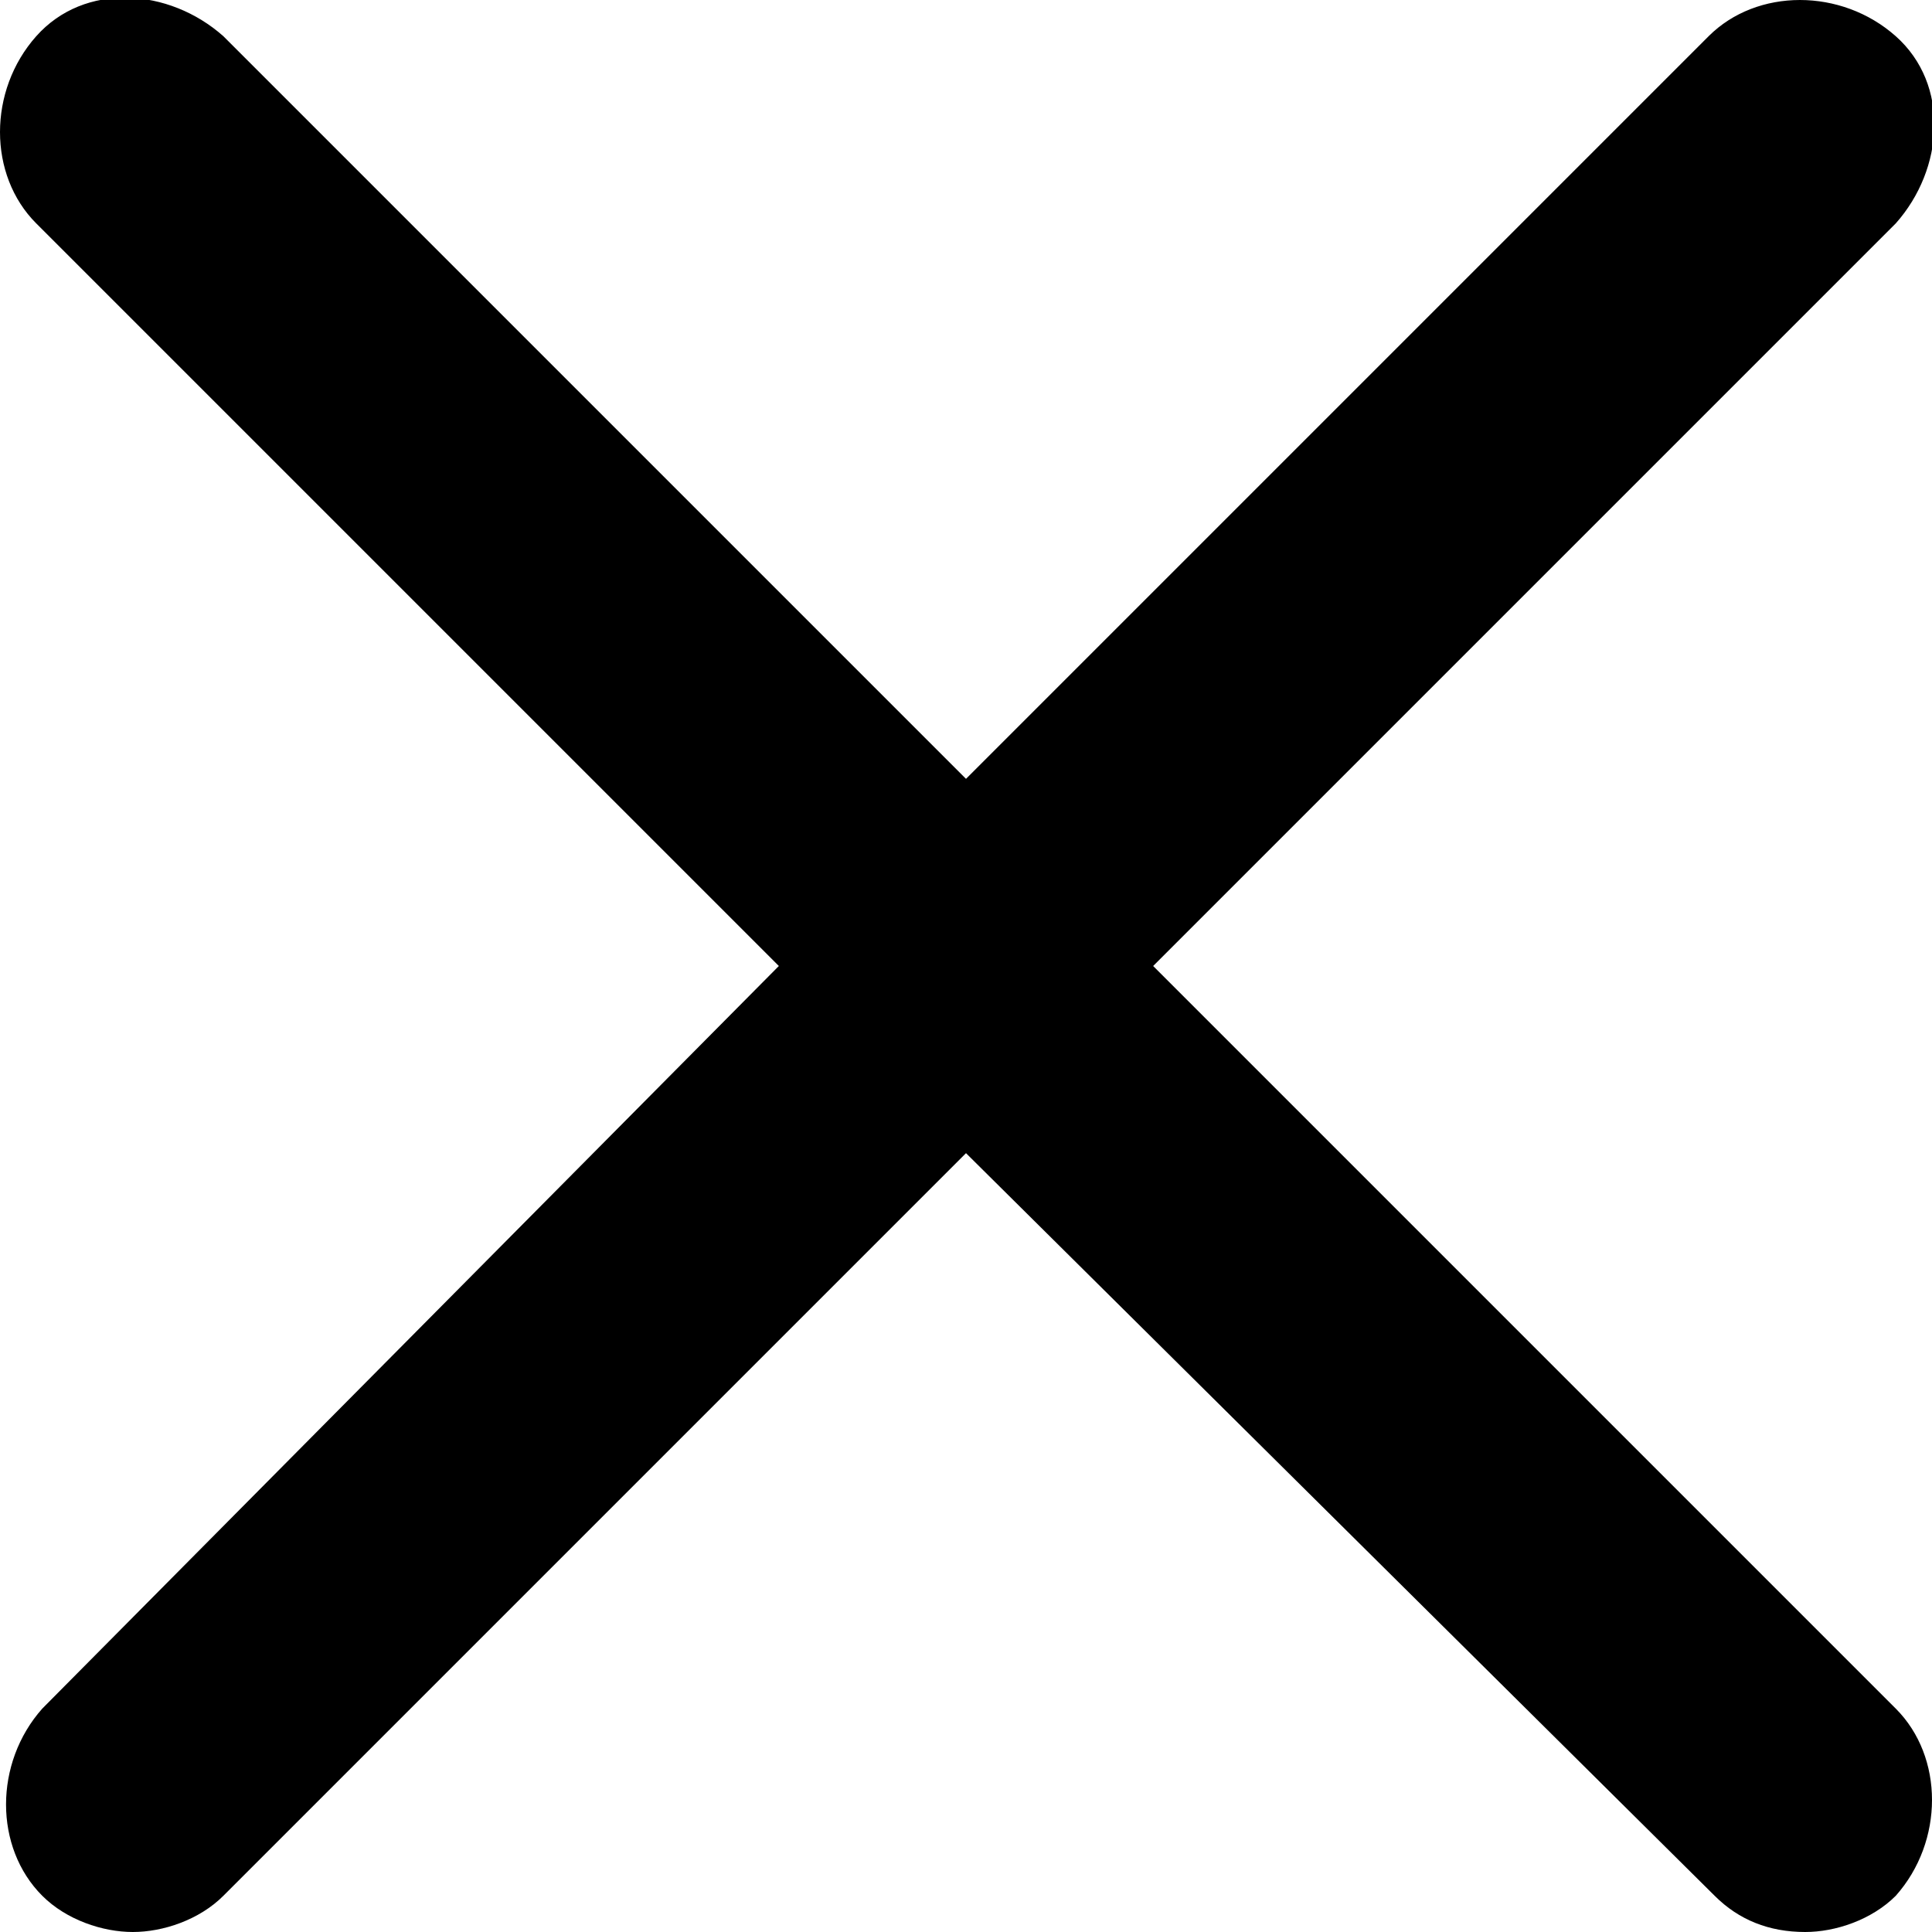
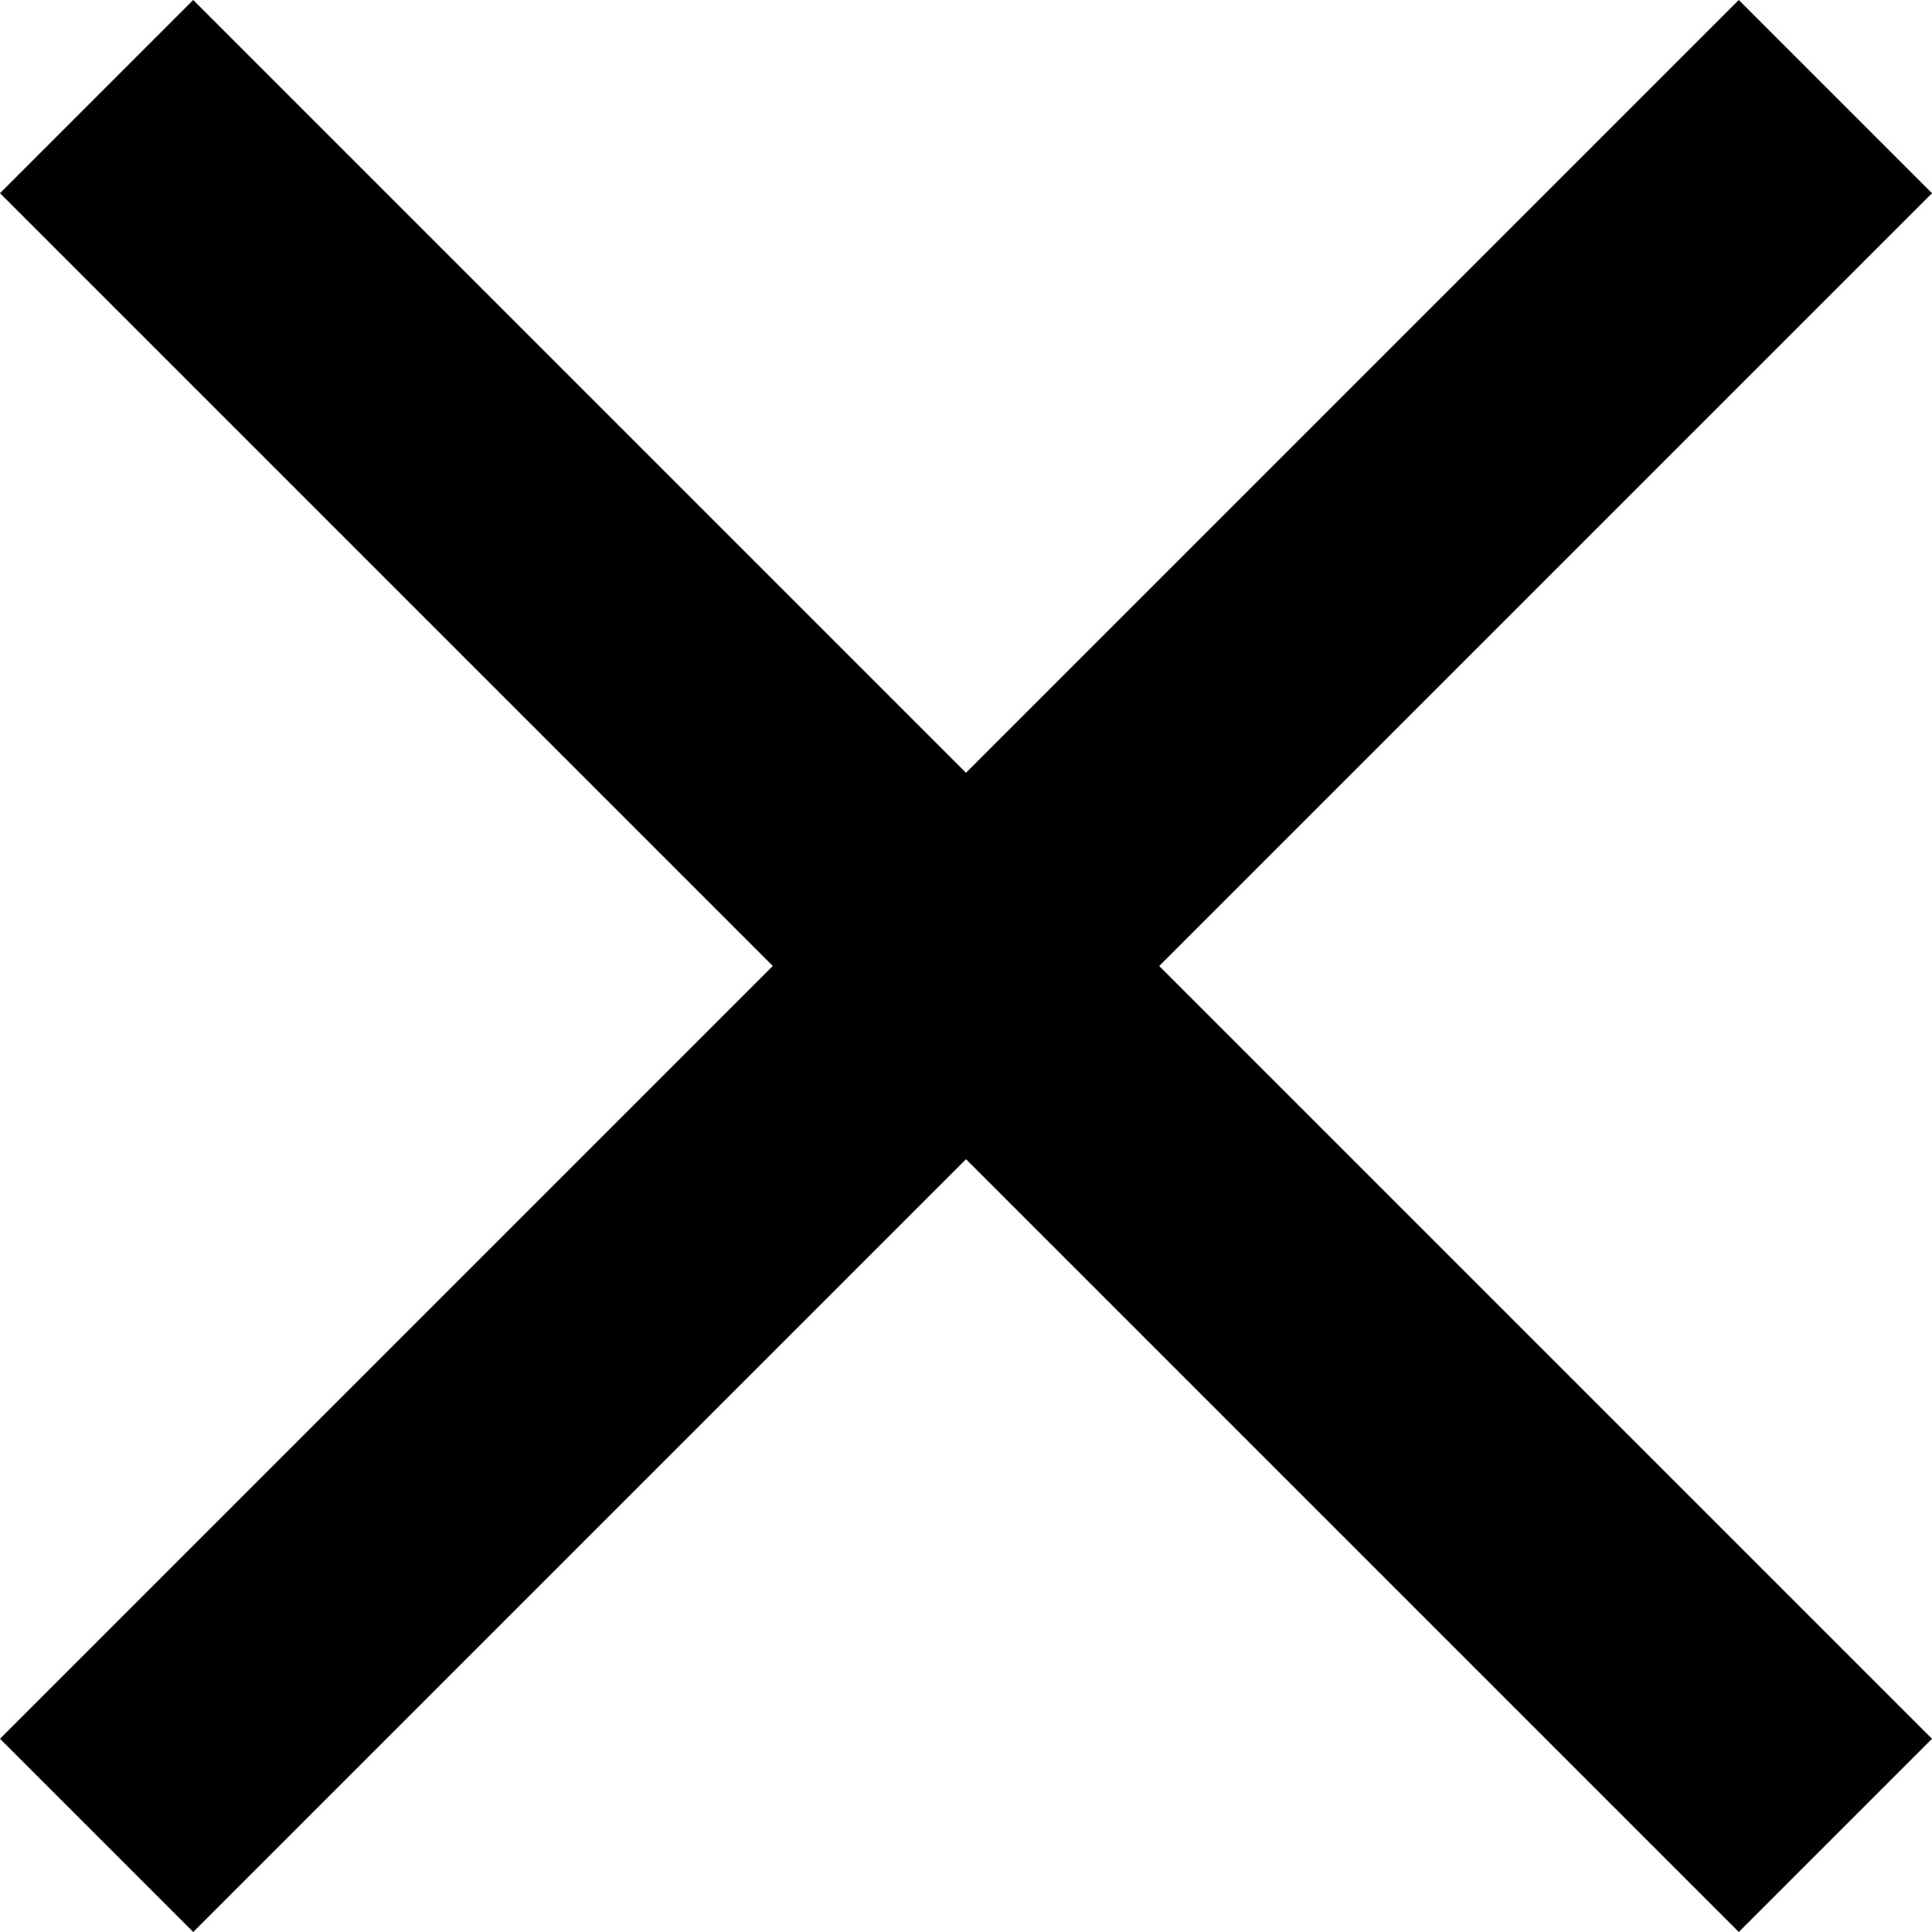
- <svg xmlns="http://www.w3.org/2000/svg" version="1.1" id="Capa_1" x="0px" y="0px" viewBox="0 0 32 32" style="enable-background:new 0 0 32 32;" xml:space="preserve">
-   <path d="M31.4,31.4c-0.4,0.4-1,0.6-1.5,0.6c-0.6,0-1.1-0.2-1.5-0.6L16,19.1L3.7,31.4c-0.4,0.4-1,0.6-1.5,0.6s-1.1-0.2-1.5-0.6  c-0.8-0.8-0.8-2.2,0-3.1L12.9,16L0.6,3.7c-0.8-0.8-0.8-2.2,0-3.1s2.2-0.8,3.1,0L16,12.9L28.3,0.6c0.8-0.8,2.2-0.8,3.1,0  s0.8,2.2,0,3.1L19.1,16l12.3,12.3C32.2,29.1,32.2,30.5,31.4,31.4z" />
+ <svg xmlns="http://www.w3.org/2000/svg" version="1.1" id="Capa_1" x="0px" y="0px" width="357px" height="357px" viewBox="0 0 357 357" style="enable-background:new 0 0 357 357;" xml:space="preserve">
+   <g>
+     <g id="close">
+       <polygon points="357,35.7 321.3,0 178.5,142.8 35.7,0 0,35.7 142.8,178.5 0,321.3 35.7,357 178.5,214.2 321.3,357 357,321.3     214.2,178.5   " />
+     </g>
+   </g>
+   <g>
+ </g>
+   <g>
+ </g>
+   <g>
+ </g>
+   <g>
+ </g>
+   <g>
+ </g>
+   <g>
+ </g>
+   <g>
+ </g>
+   <g>
+ </g>
+   <g>
+ </g>
+   <g>
+ </g>
+   <g>
+ </g>
+   <g>
+ </g>
+   <g>
+ </g>
+   <g>
+ </g>
+   <g>
+ </g>
</svg>
